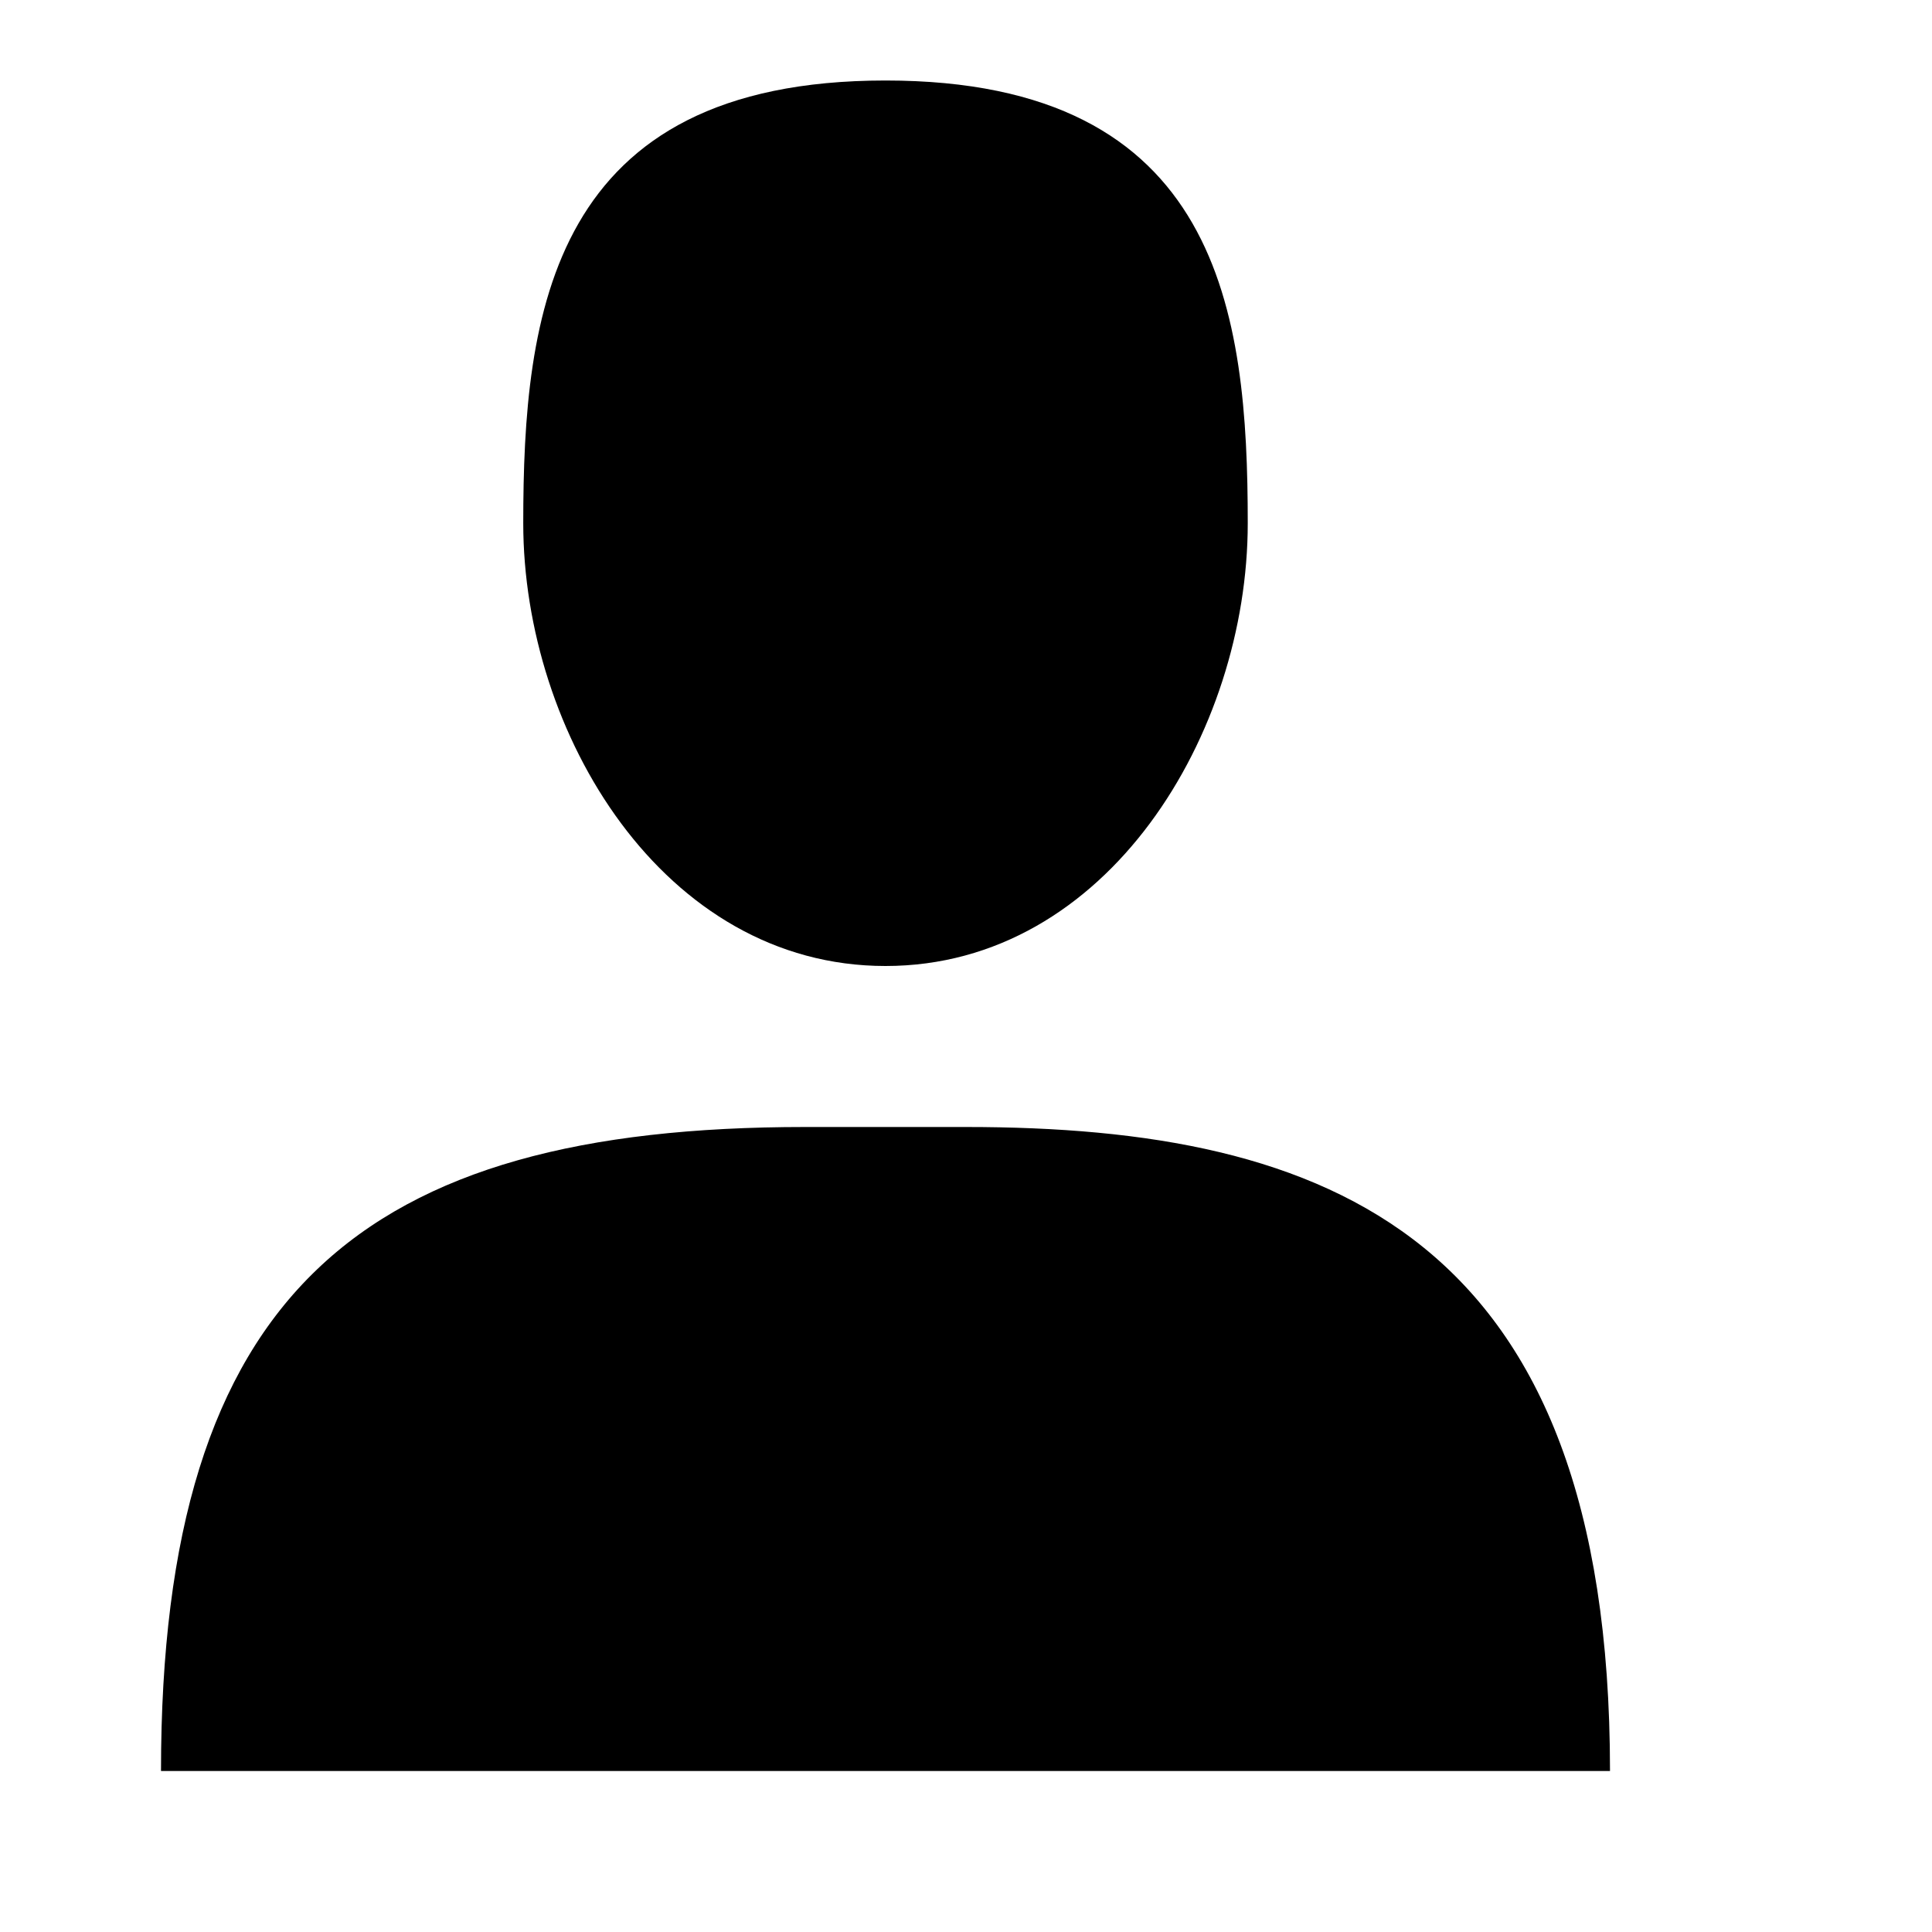
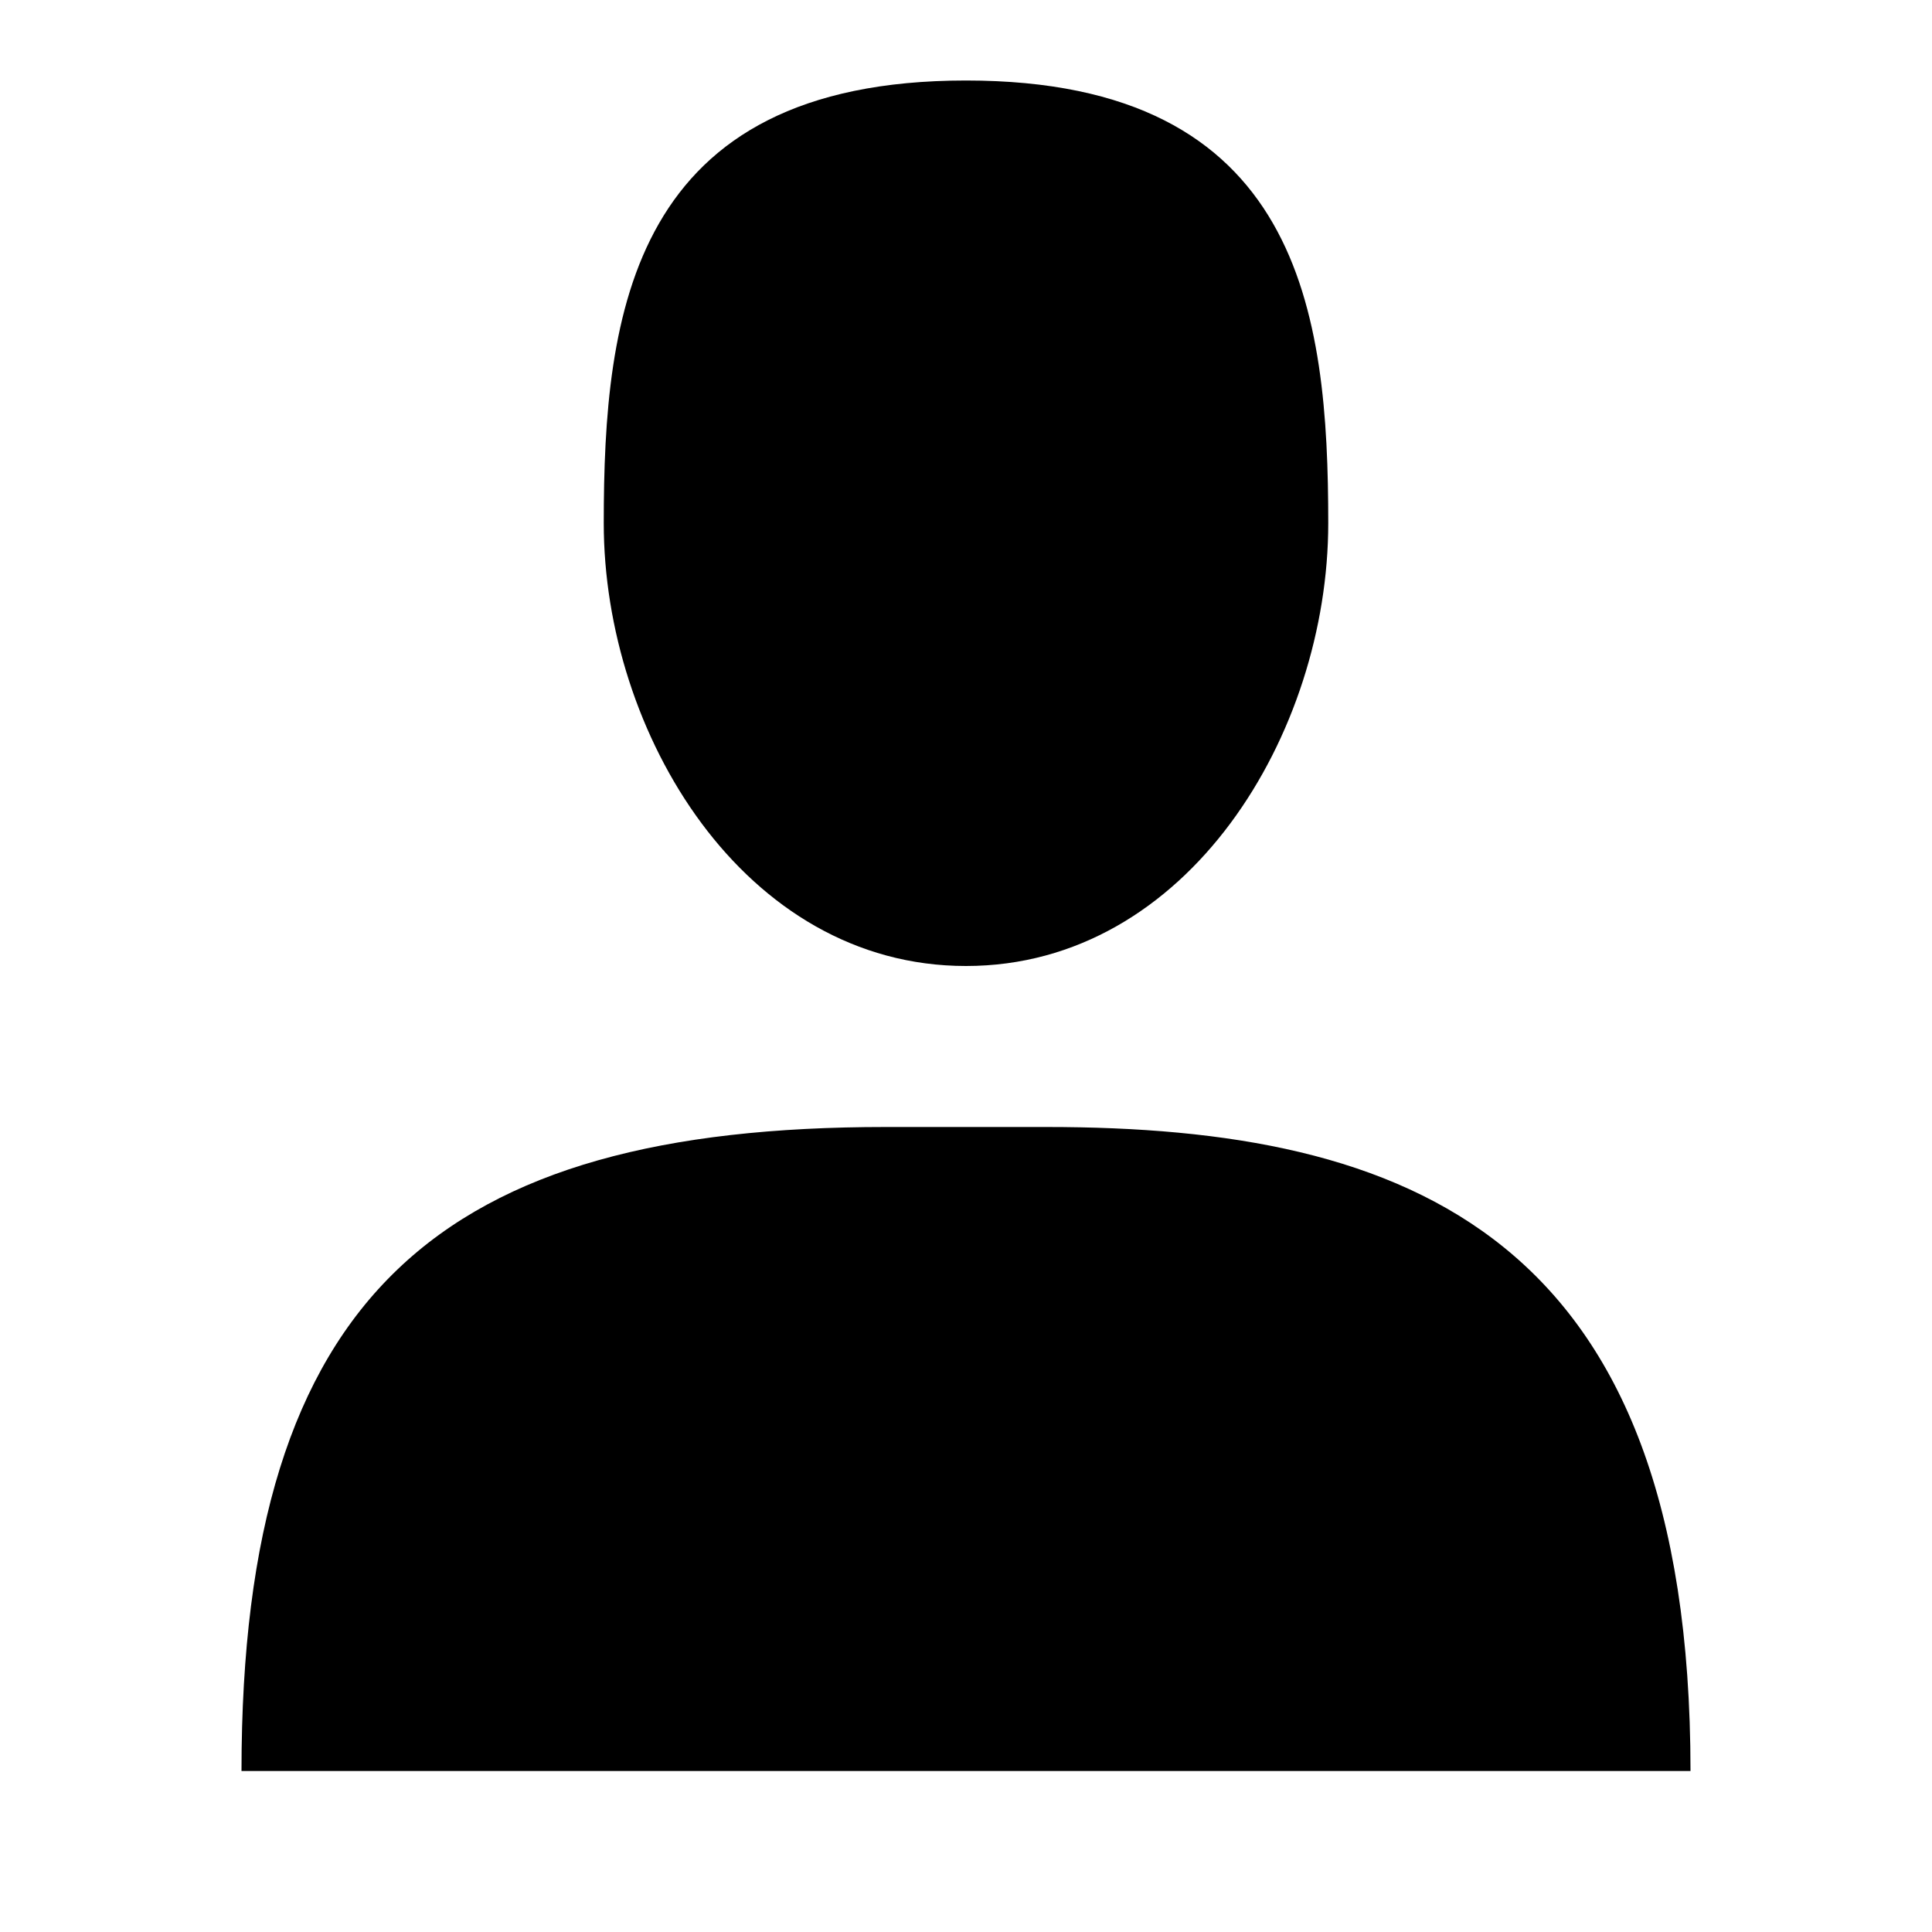
<svg xmlns="http://www.w3.org/2000/svg" viewBox="0 0 24 24">
-   <path d="M11 12c2.761 0 4.5-2.896 4.5-5.5S15.167 1 11 1 6.5 3.896 6.5 6.5 8.239 12 11 12zM10 14c-5.5 0-8 2.053-8 8h18c0-6.667-3.5-8-8-8h-2z" />
+   <path d="M12 12C14.761 12 16.5 9.104 16.5 6.5C16.5 3.896 16.167 1 12 1C7.833 1 7.5 3.896 7.5 6.5C7.5 9.104 9.239 12 12 12ZM11 14C5.5 14 3 16.053 3 22H21C21 15.333 17.5 14 13 14H11Z" />
</svg>
